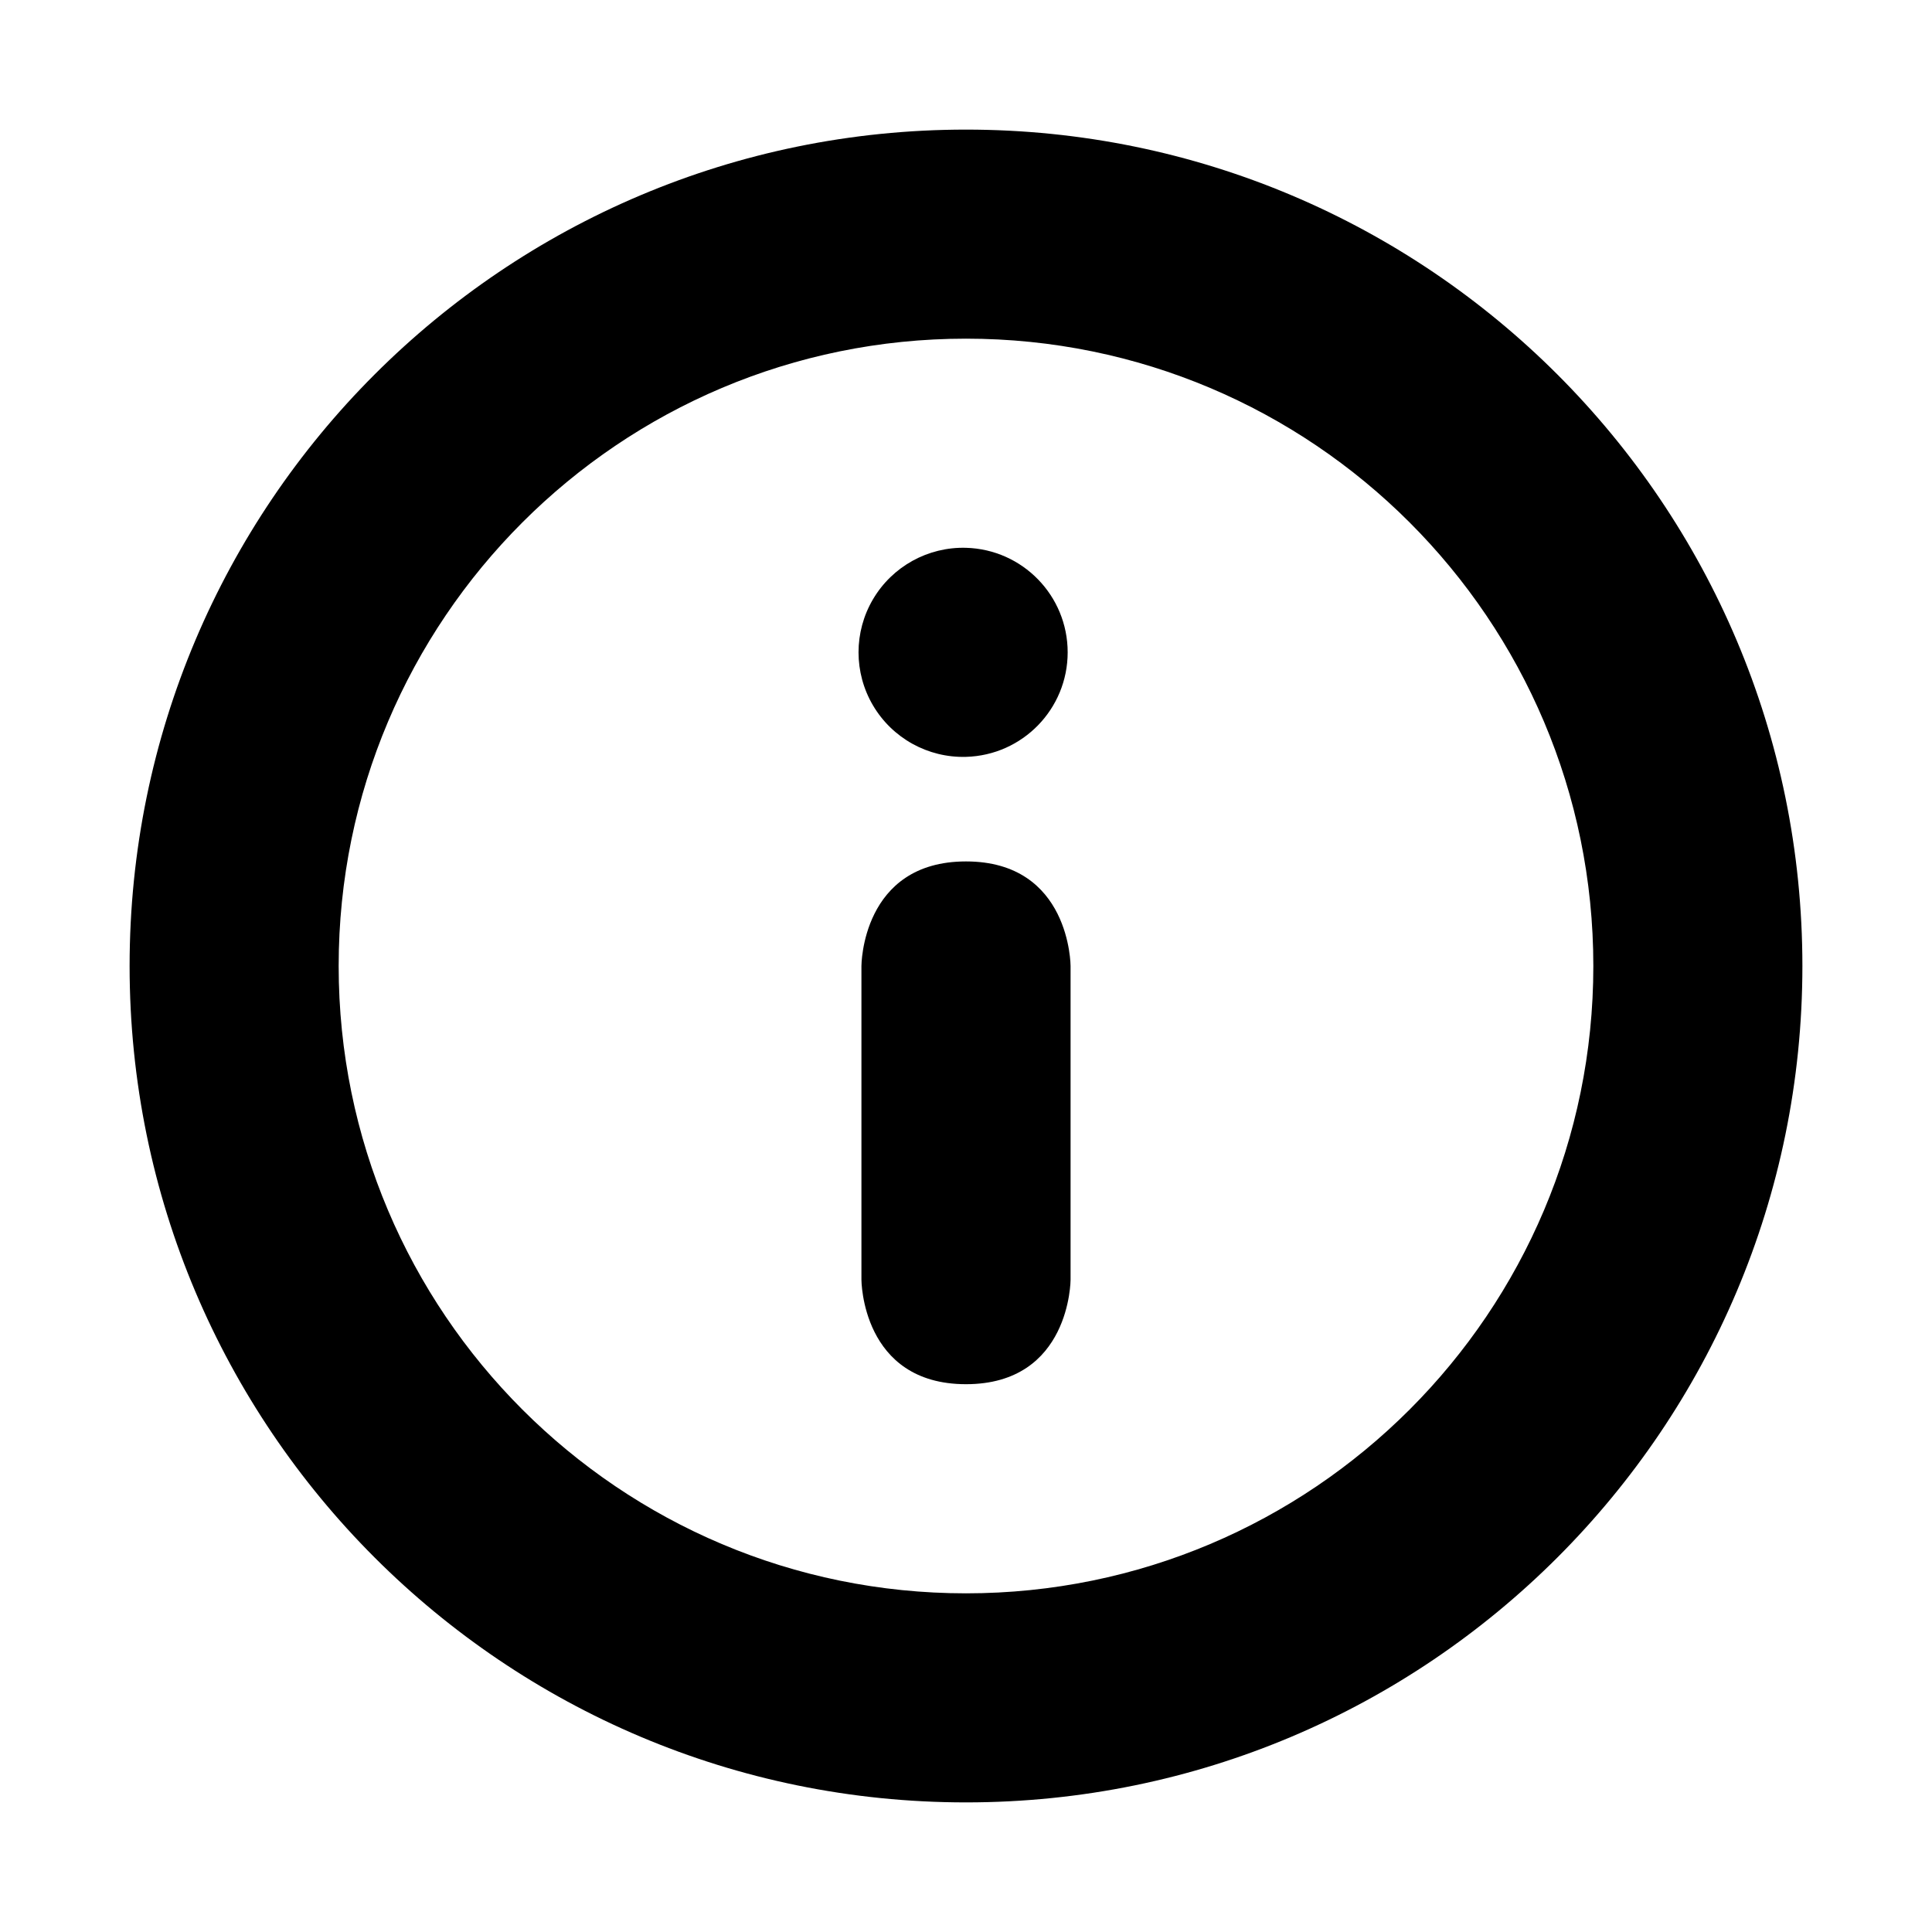
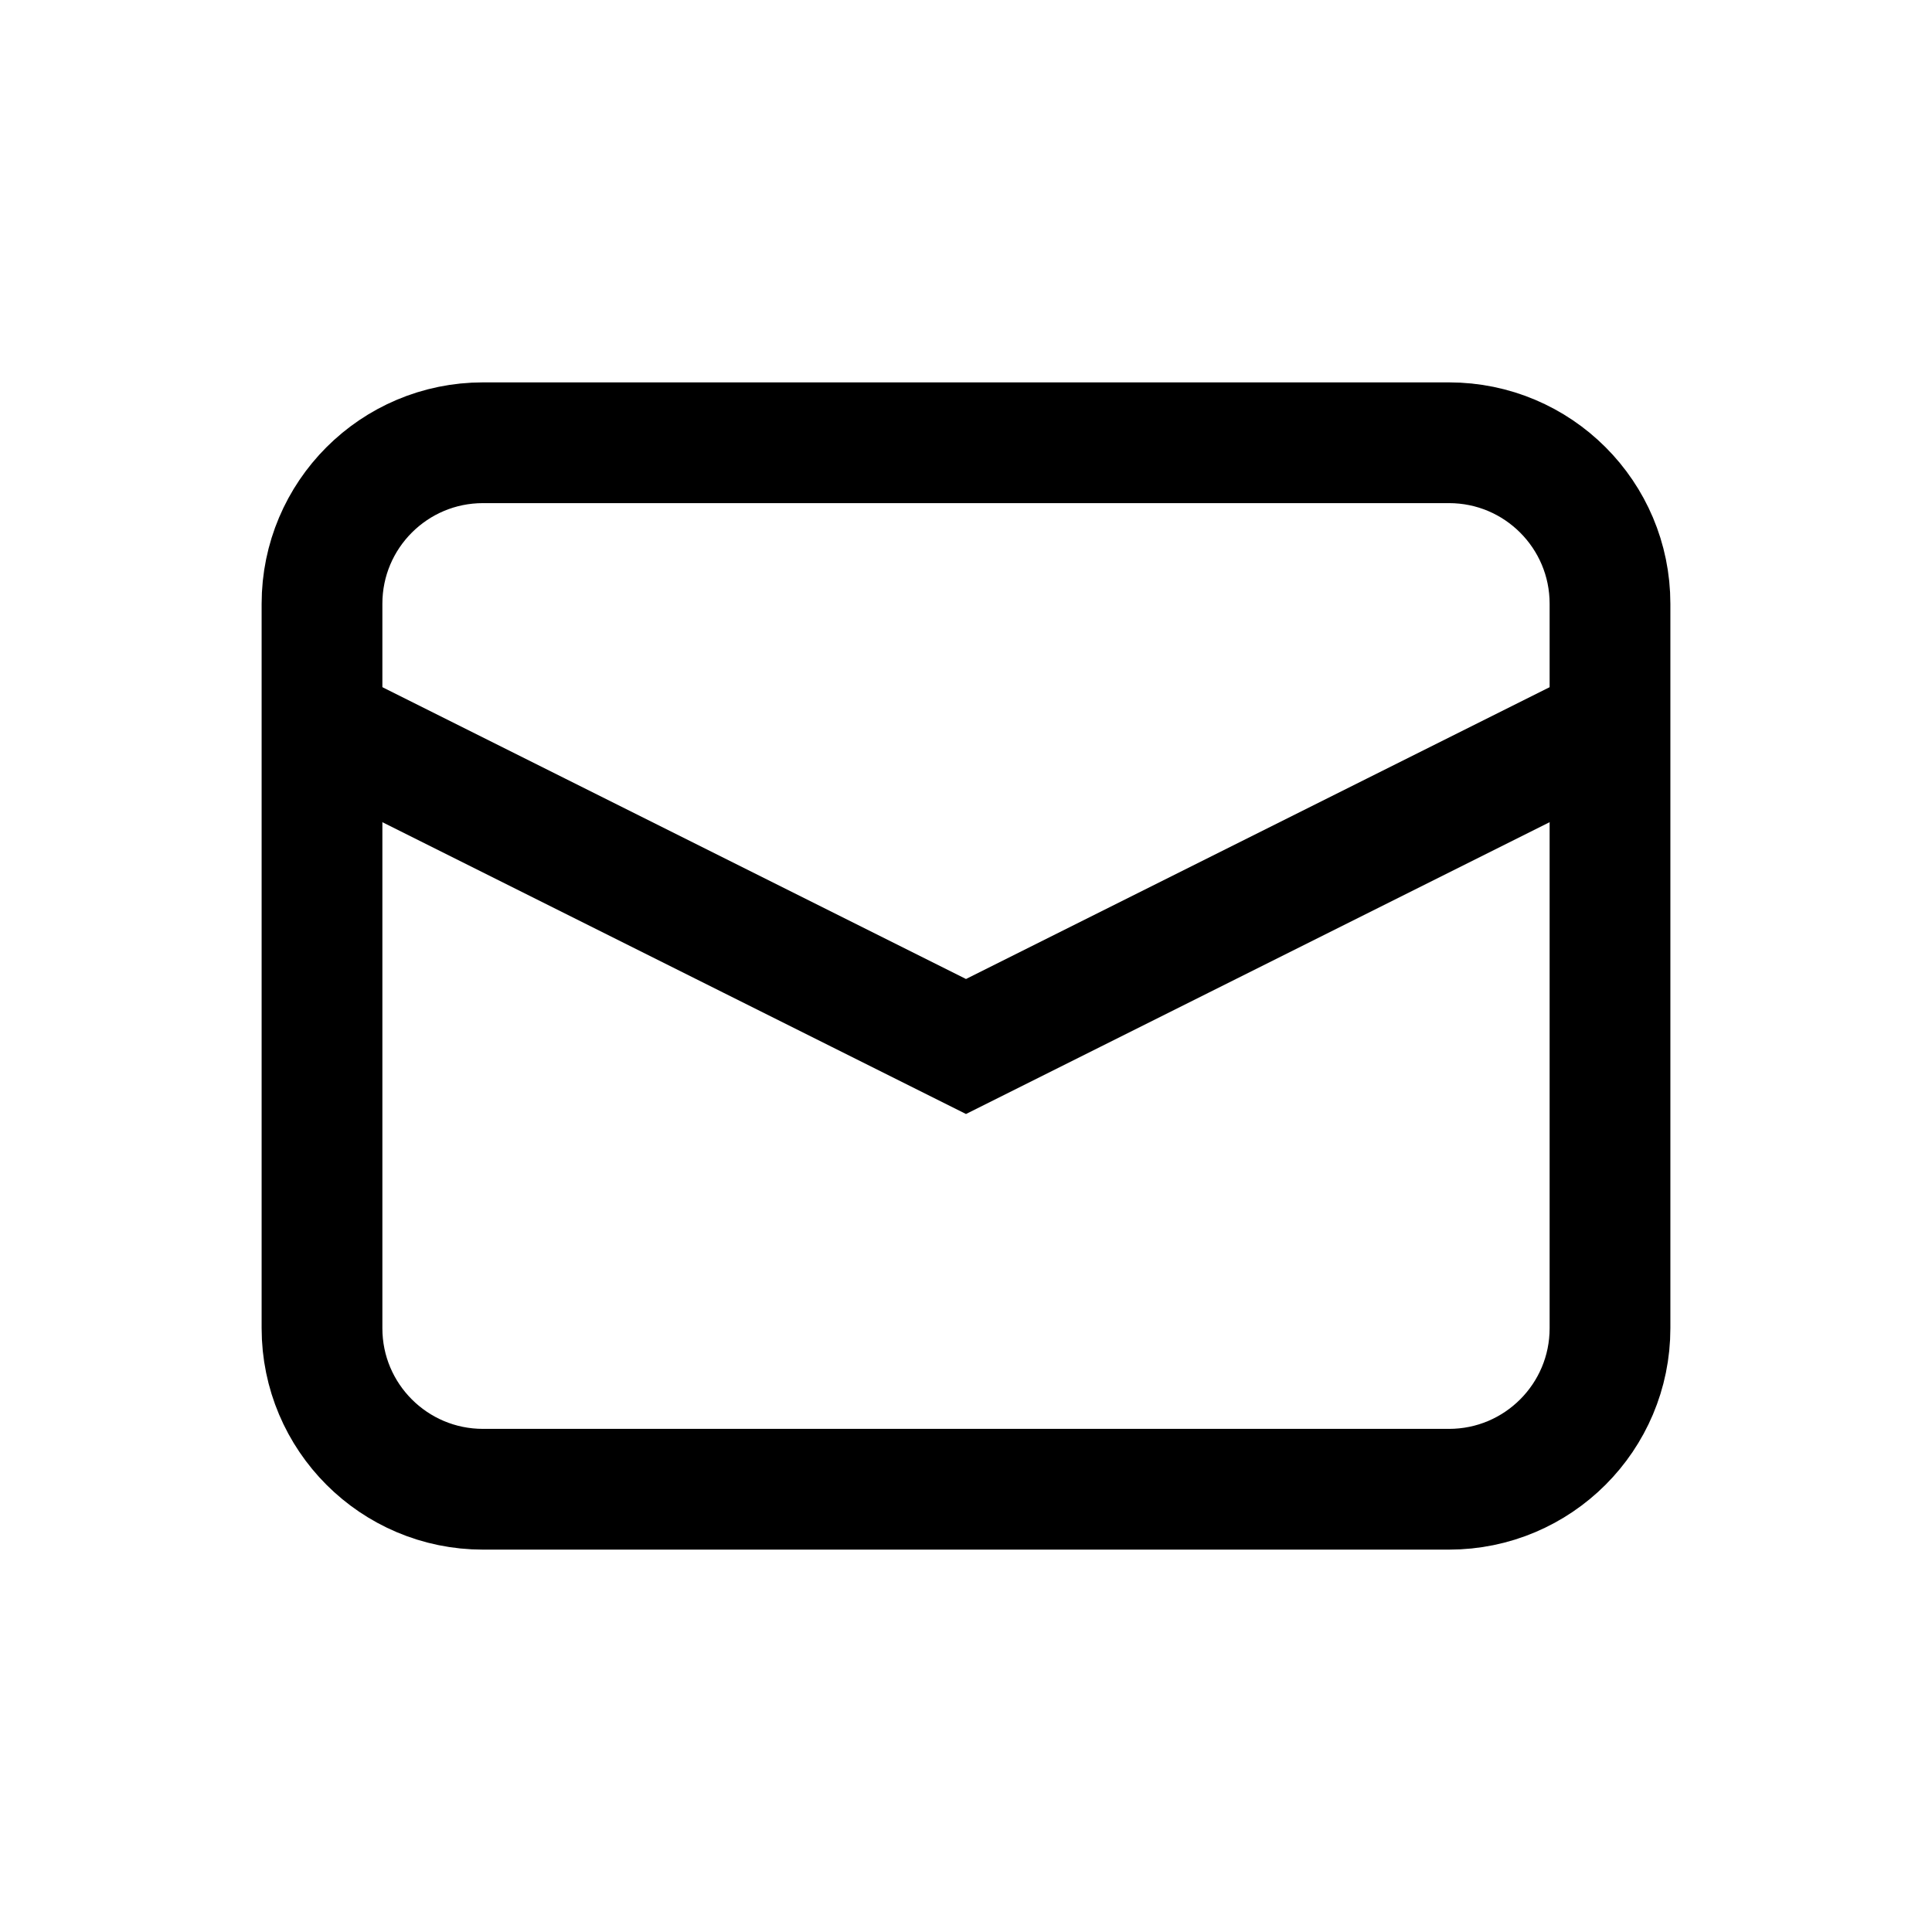
<svg xmlns="http://www.w3.org/2000/svg" width="24" height="24" viewBox="0 0 24 24" fill="none">
-   <path fill-rule="evenodd" clip-rule="evenodd" d="M12 22.39c5.739 0 10.39-4.651 10.39-10.39C22.39 6.261 17.74 1.61 12 1.61 6.261 1.61 1.61 6.26 1.61 12c0 5.739 4.651 10.39 10.39 10.39zm0-2.597a7.793 7.793 0 1 0 0-15.586 7.793 7.793 0 0 0 0 15.586z" fill="currentColor" />
-   <path d="M12 6.805a1.299 1.299 0 1 0 0 2.597 1.299 1.299 0 0 0 0-2.597zM10.701 12s0-1.299 1.299-1.299S13.299 12 13.299 12v3.897s0 1.298-1.299 1.298-1.299-1.298-1.299-1.298z" fill="currentColor" />
+   <rect x="4" y="5.5" width="16" height="13" rx="2" stroke="currentColor" stroke-width="1.5" />
+   <path d="M4 9L12 13L20 9" stroke="currentColor" stroke-width="1.5" />
</svg>
